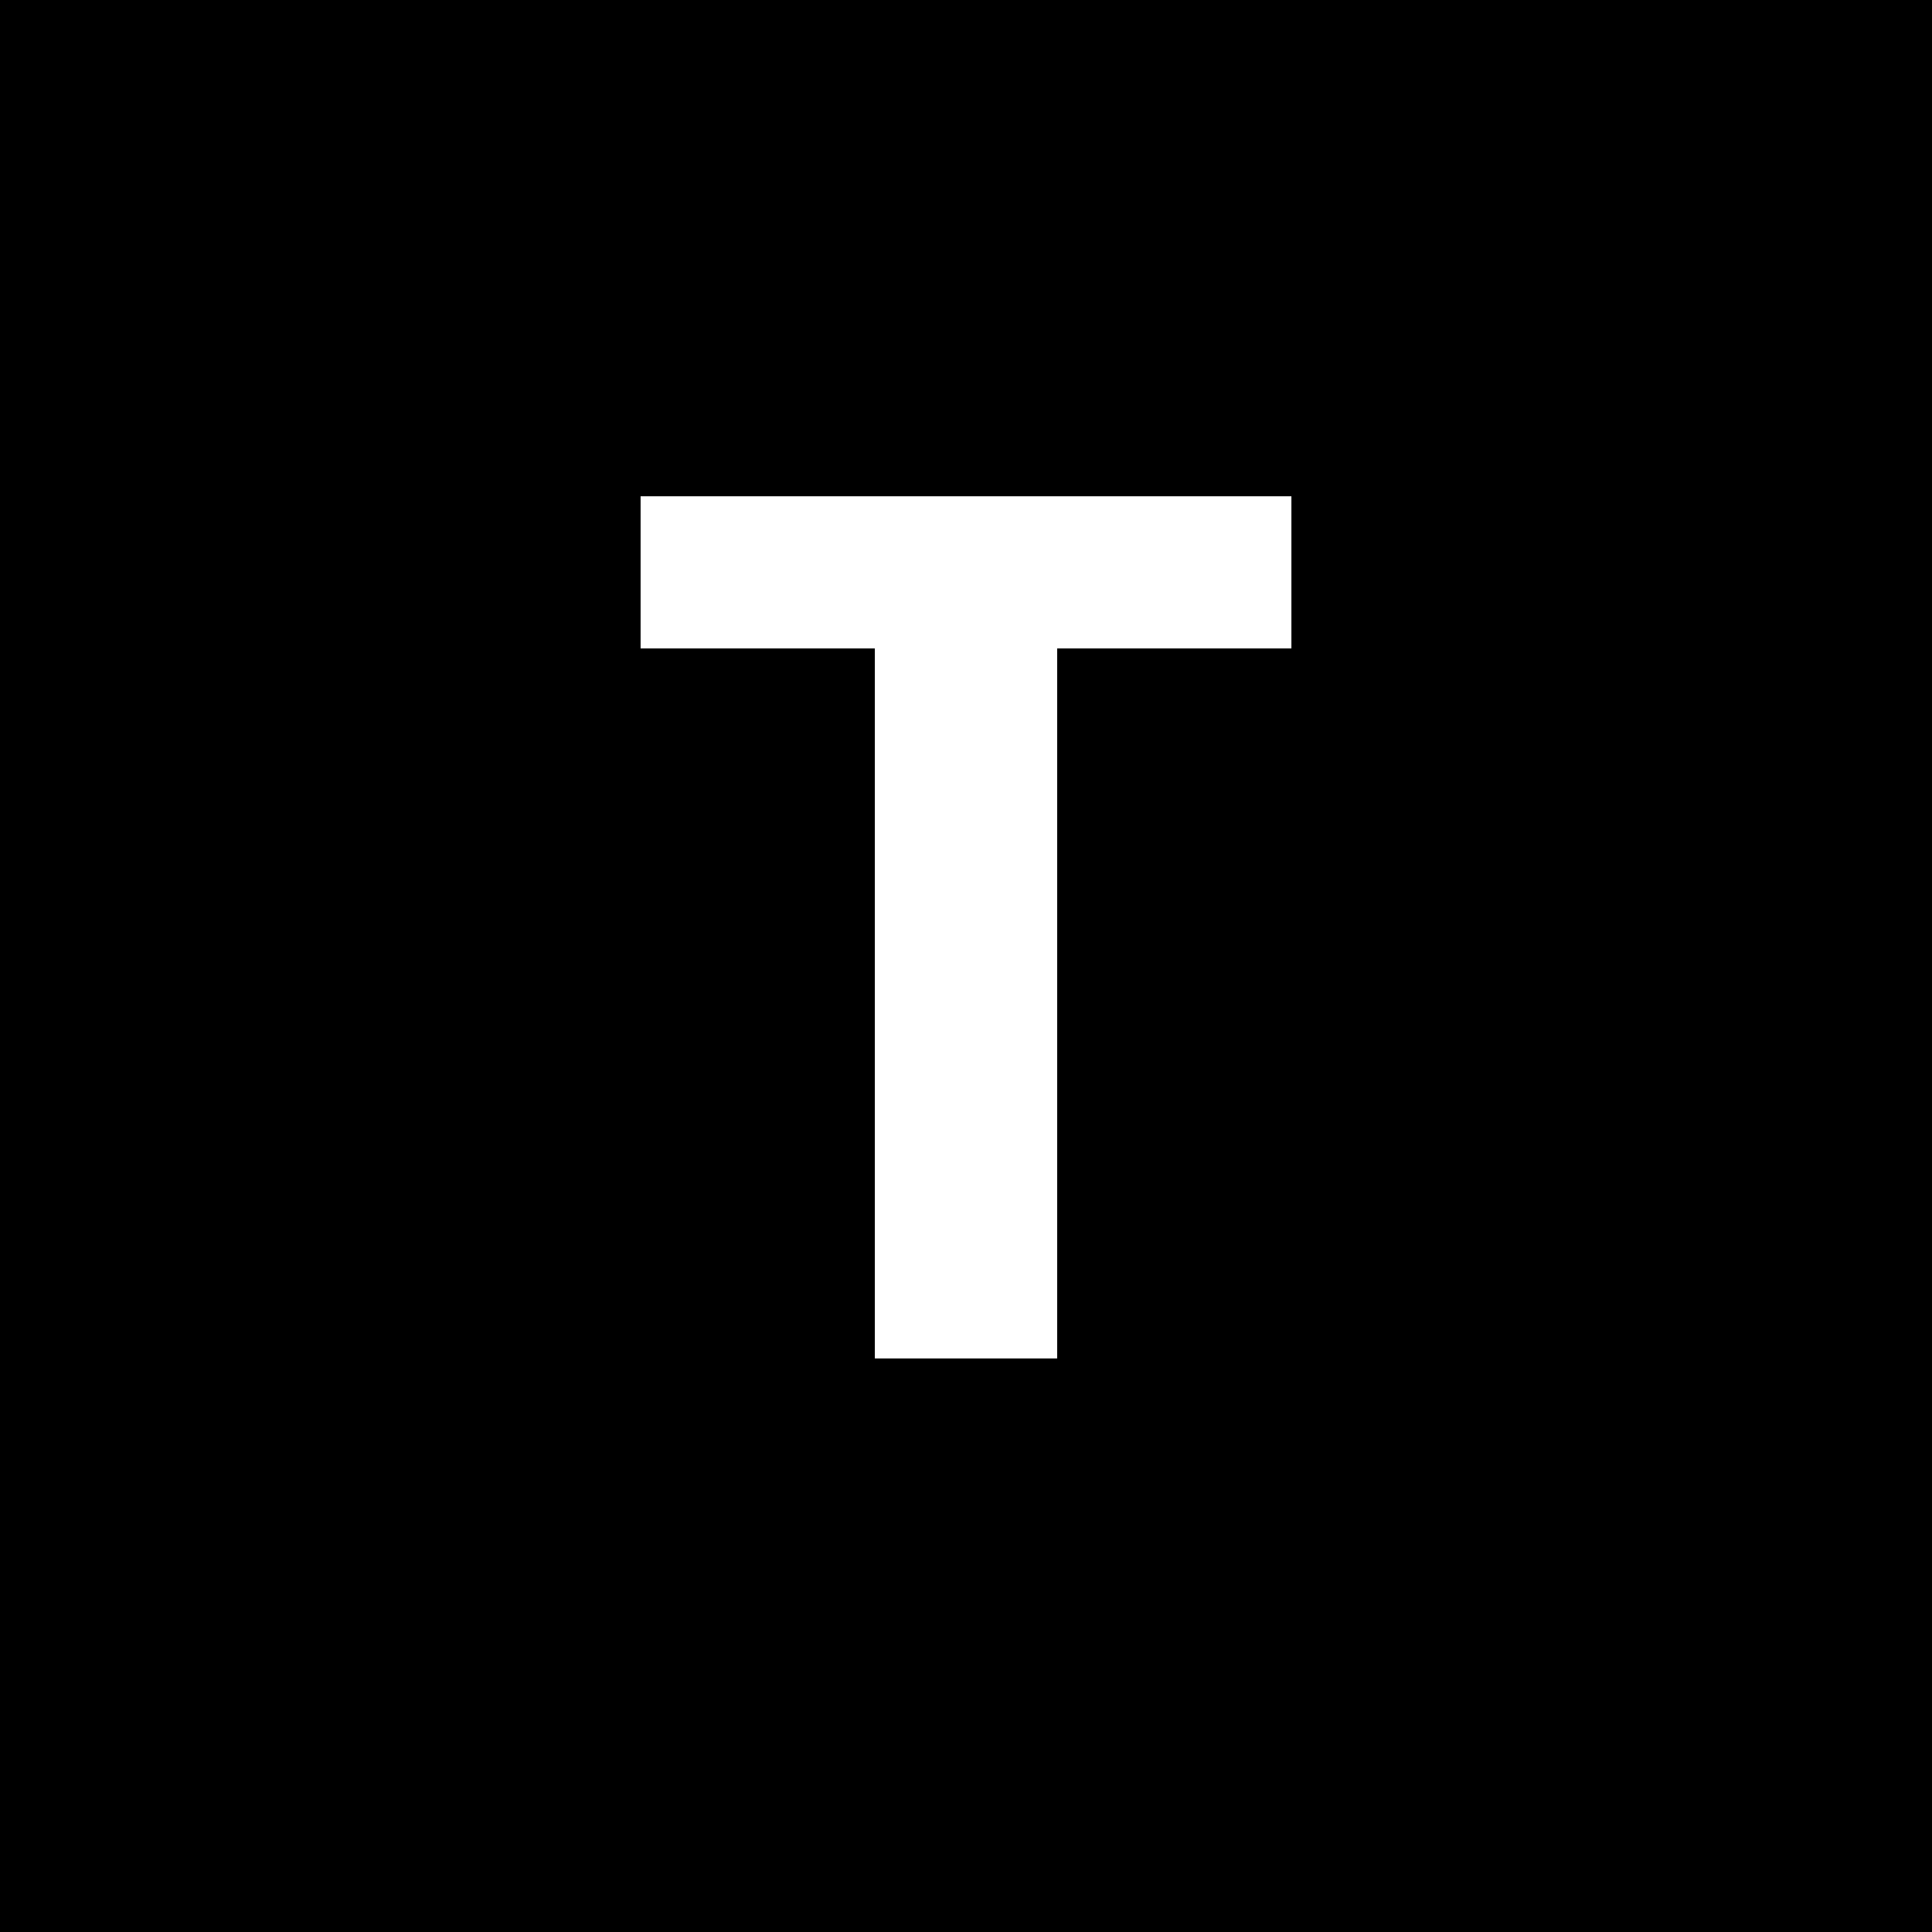
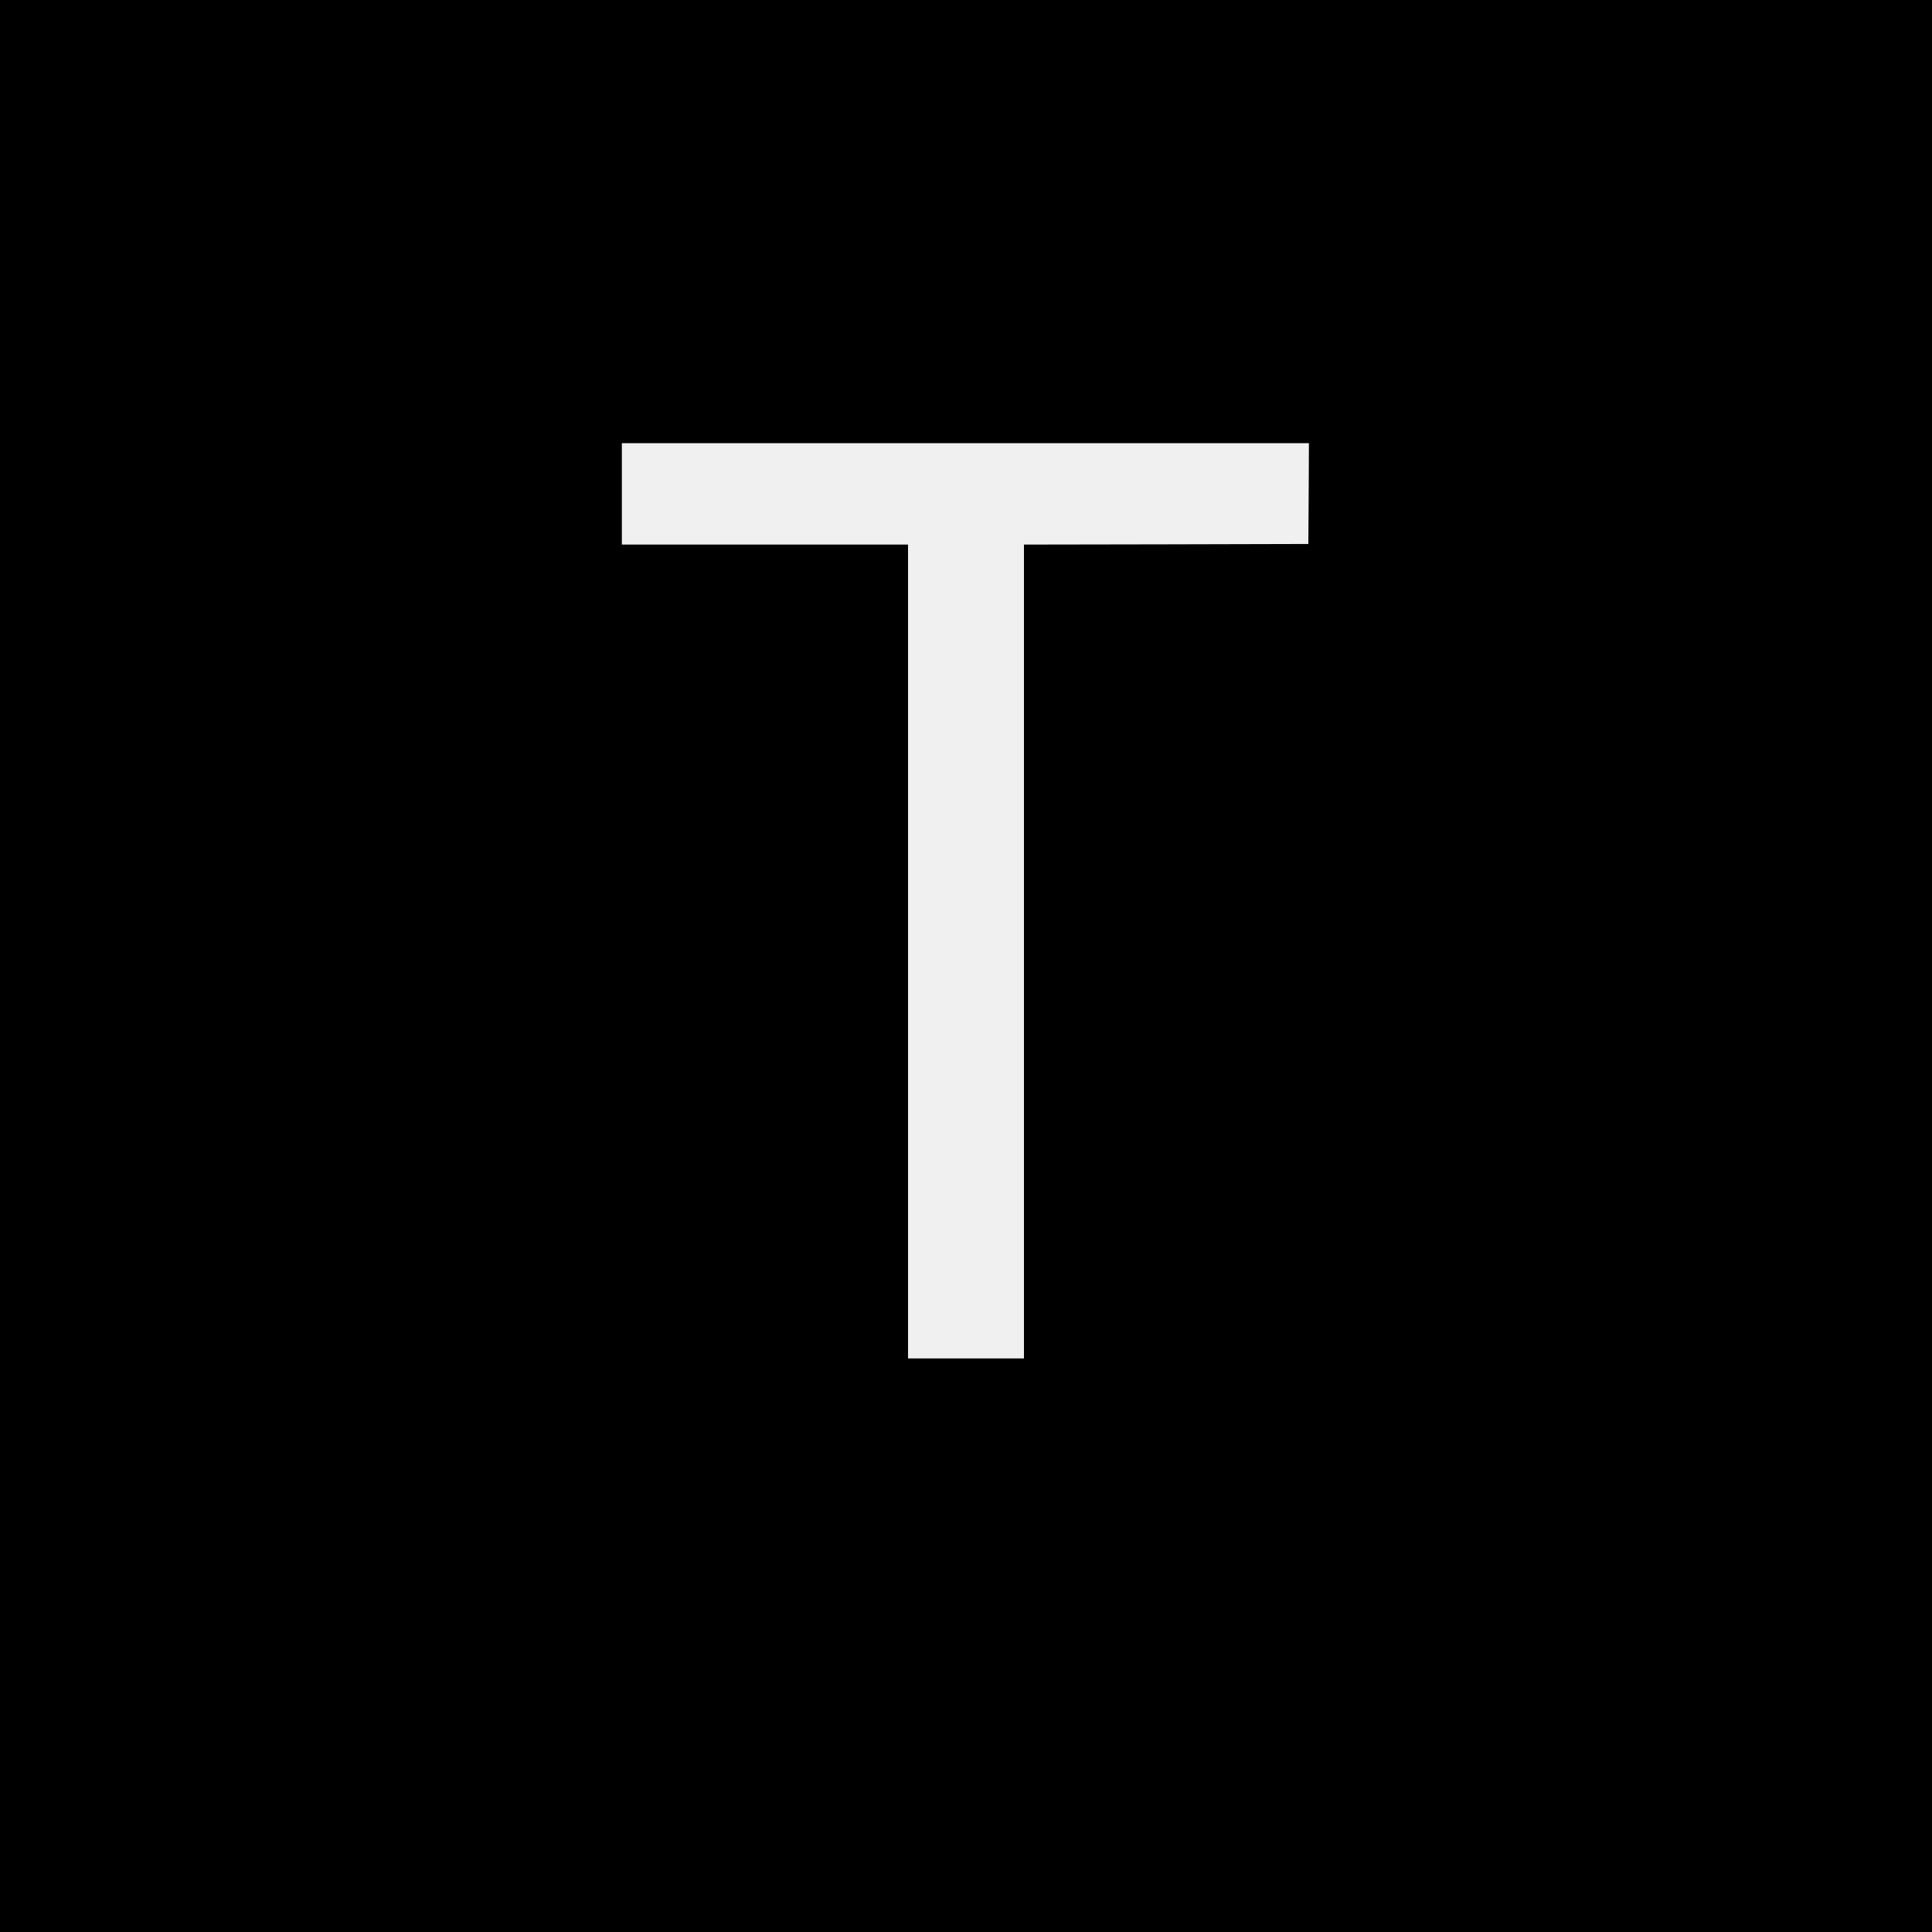
- <svg xmlns="http://www.w3.org/2000/svg" viewBox="0 0 512 512">
-   <rect width="512" height="512" fill="black" />
-   <text x="256" y="360" font-family="sans-serif" font-weight="bold" font-size="320" fill="white" text-anchor="middle">T</text>
+ <svg xmlns="http://www.w3.org/2000/svg" version="1.0" width="1600pt" height="1600pt" viewBox="0 0 1600 1600" preserveAspectRatio="xMidYMid meet">
+   <g transform="translate(0,1600) scale(0.1,-0.1)" fill="#000000" stroke="none">
+     <path d="M0 8000 l0 -8000 8000 0 8000 0 0 8000 0 8000 -8000 0 -8000 0 0 -8000z m10838 3913 l-3 -418 -1177 -3 -1178 -2 0 -3370 0 -3370 -480 0 -480 0 0 3370 0 3370 -1185 0 -1185 0 0 420 0 420 2845 0 2845 0 -2 -417z" />
+   </g>
</svg>
